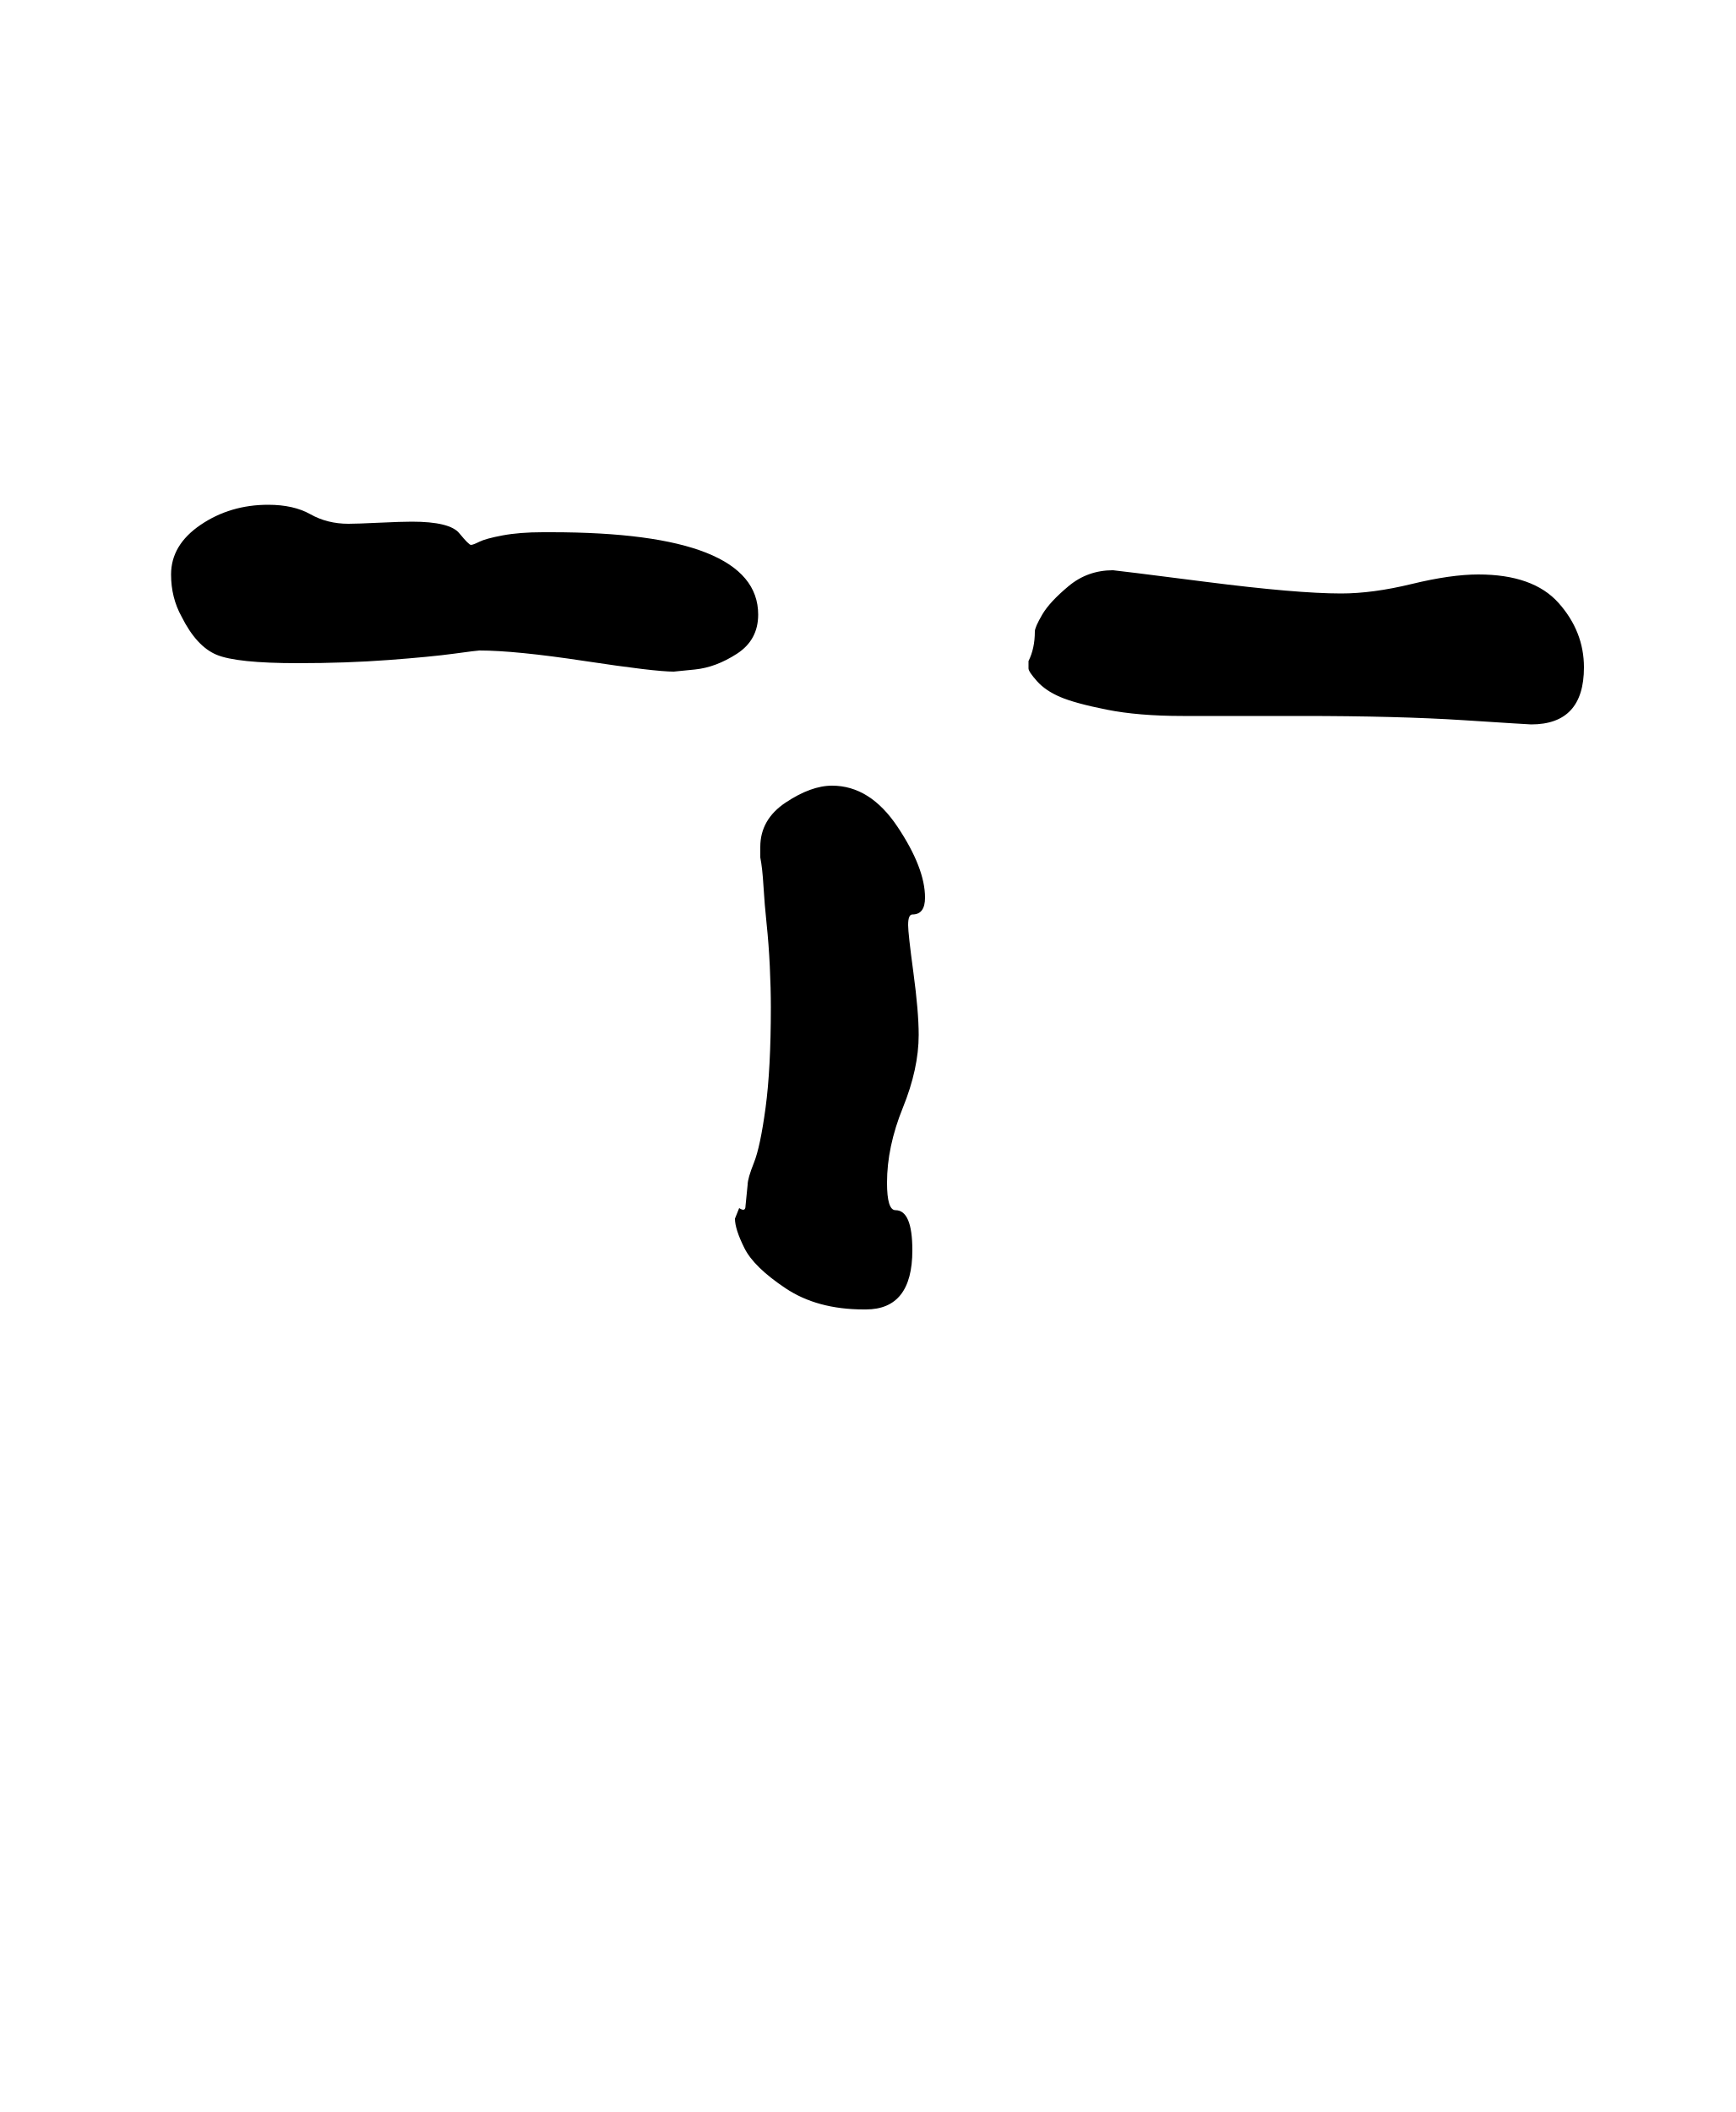
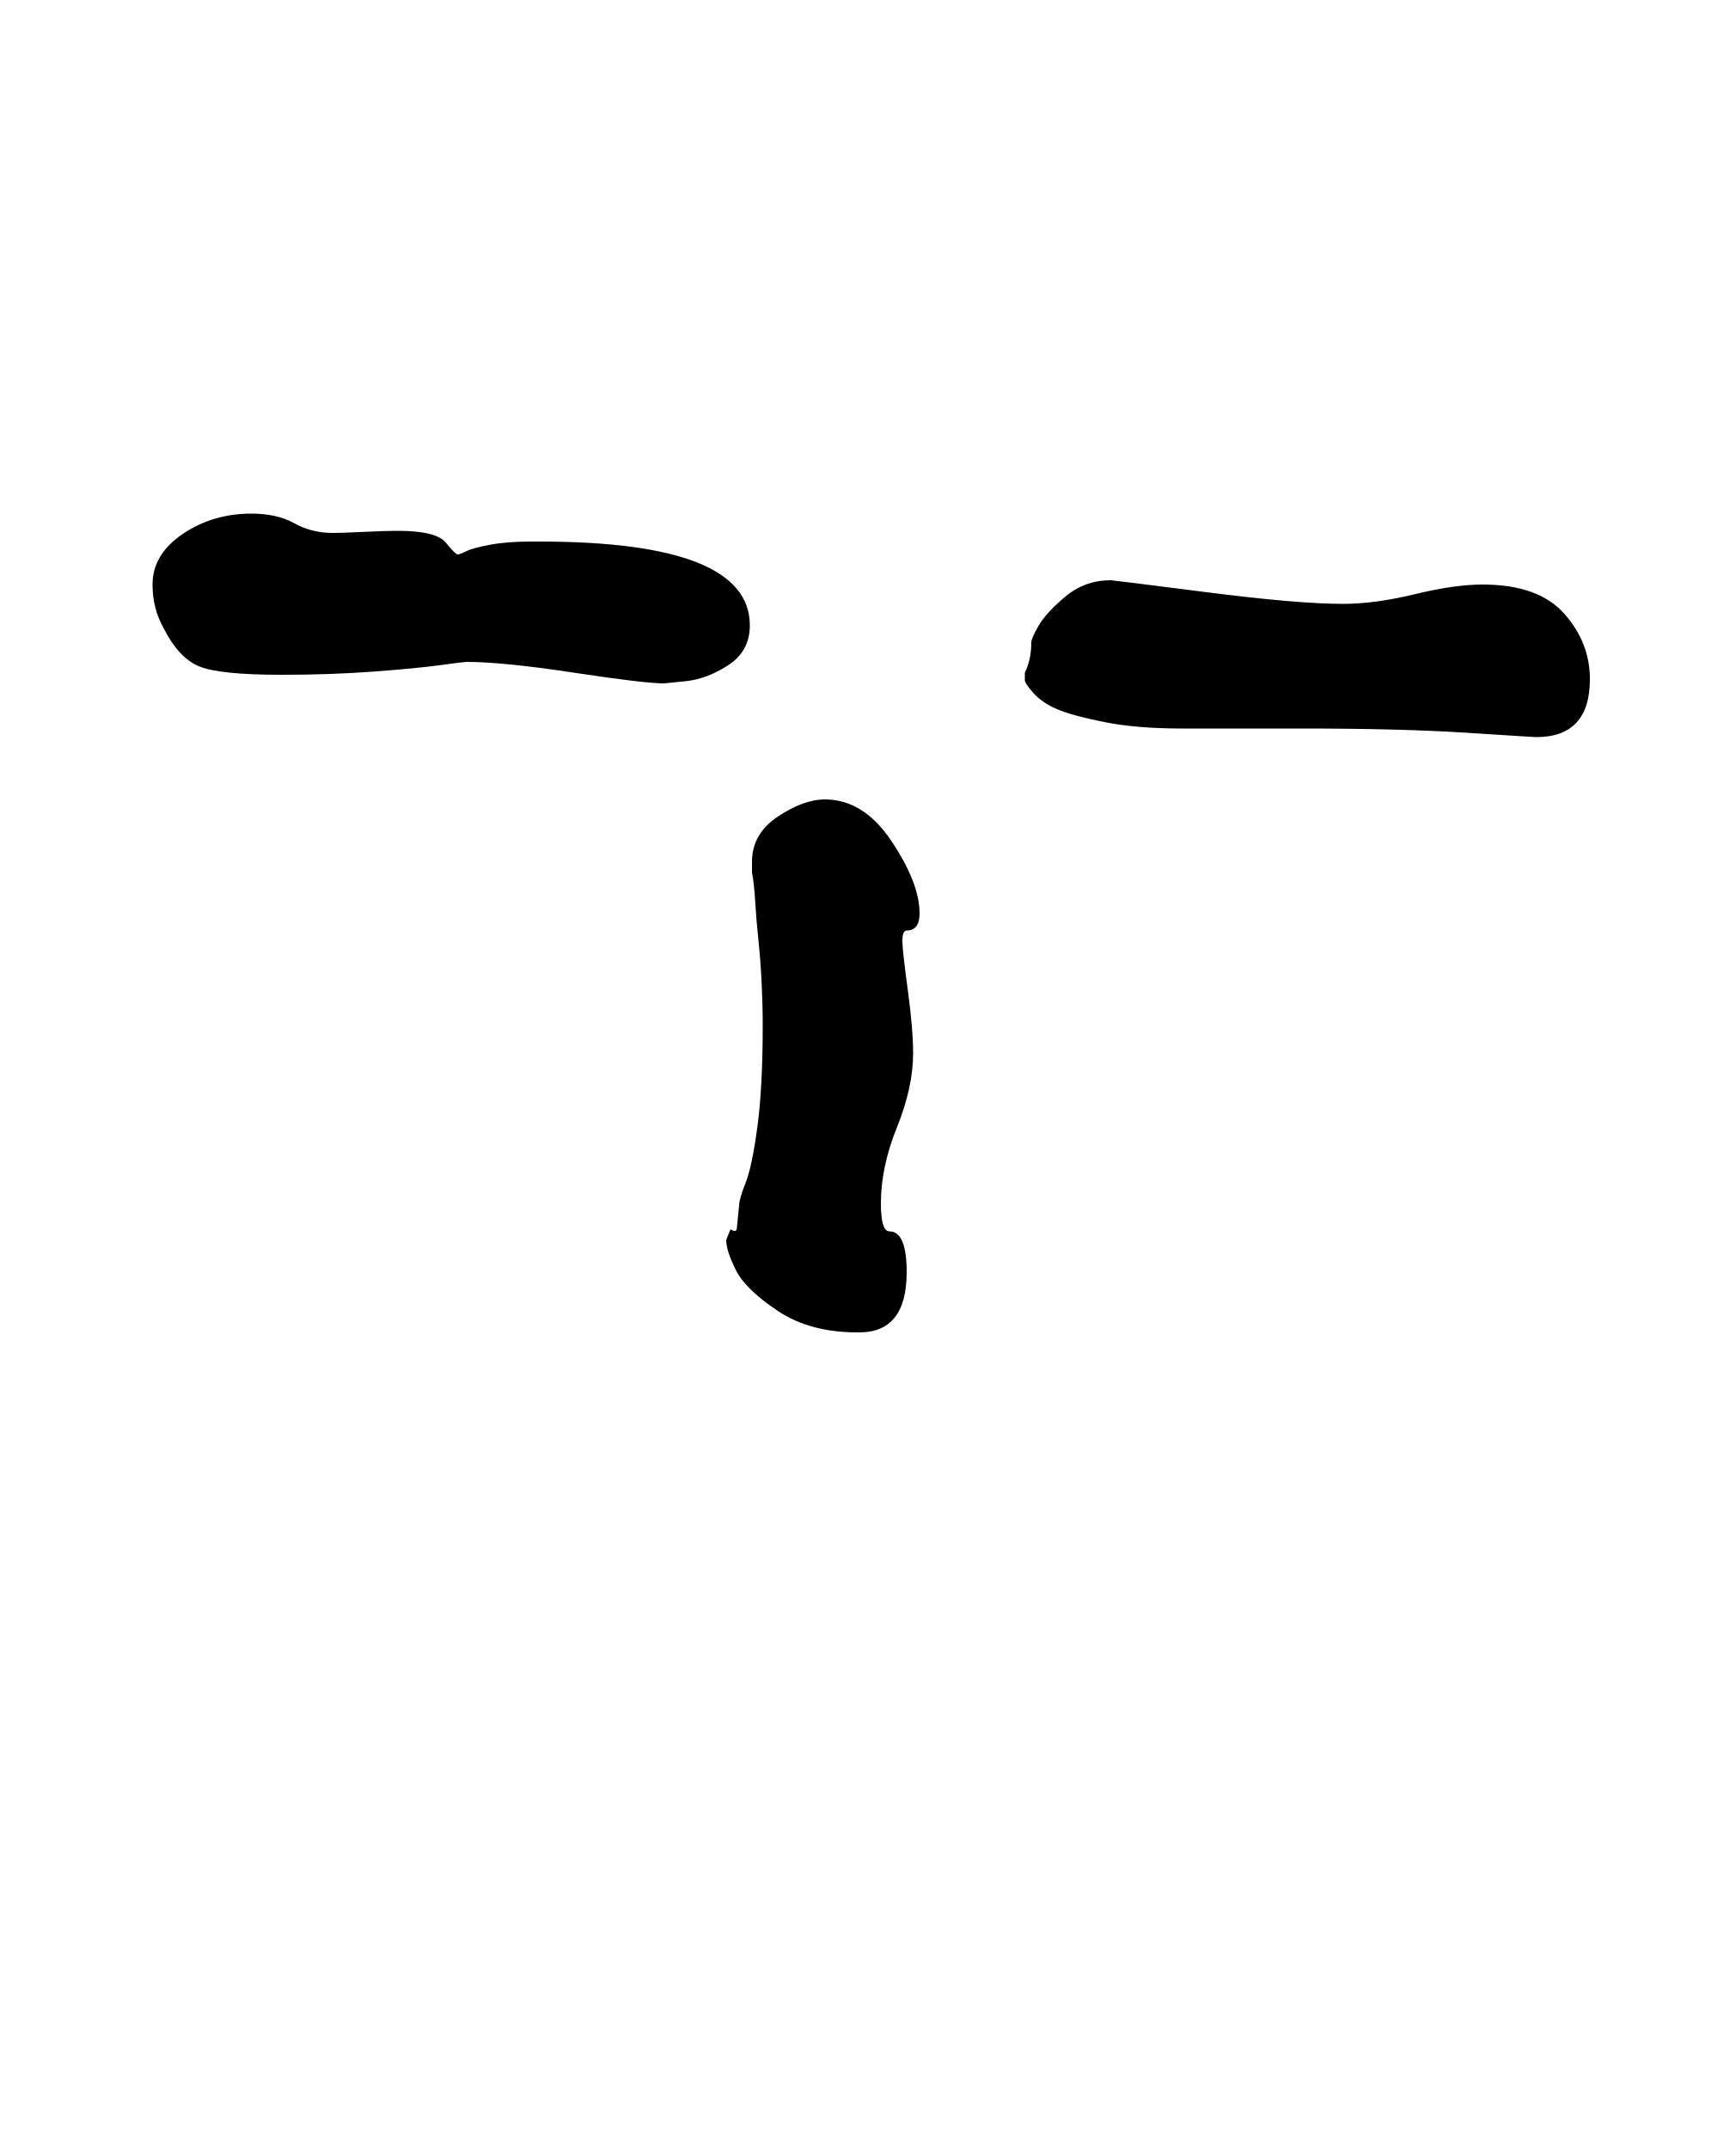
- <svg xmlns="http://www.w3.org/2000/svg" version="1.1" viewBox="-10 0 822 1000">
-   <path fill="currentColor" d="M350 401q0 -13 12 -21t22 -8q18 0 31 19.5t13 33.5q0 8 -6 8q-2 0 -2 5q0 4 2.5 22.5t2.5 29.5q0 16 -7.5 34.5t-7.5 35.5q0 13 4 13q8 0 8 19q0 28 -22 28h-1q-22 0 -37 -10t-19.5 -19t-4.5 -14l2 -5q3 2 3 -1l1 -10q0 -3 3 -10.5t5.5 -26t2.5 -47.5q0 -9 -0.5 -19.5 t-1.5 -20t-1.5 -18t-1.5 -13.5v-5zM740 316q0 27 -25 27q-1 0 -32 -2t-77 -2h-56q-21 0 -36 -3t-22 -6t-11 -7.5t-4 -6v-3.5q3 -6 3 -14q0 -2 3.5 -8t12.5 -13.5t21 -7.5q1 0 44 5.5t64 5.5q15 0 33.5 -4.5t31.5 -4.5q26 0 38 13.5t12 30.5zM185 247q18 0 22.5 5.5t5.5 5.5 t4 -1.5t11 -3t19 -1.5h4q98 0 98 39q0 12 -10 18.5t-20 7.5l-10 1q-9 0 -42 -5t-50 -5q-1 0 -12 1.5t-31 3t-43 1.5q-29 0 -38.5 -4t-16.5 -18q-5 -9 -5 -20q0 -14 14 -23.5t32 -9.5q12 0 20 4.5t18 4.5q4 0 14.5 -0.5t15.5 -0.5z" />
+ <svg xmlns="http://www.w3.org/2000/svg" version="1.1" viewBox="-10 0 808 1000">
+   <path fill="currentColor" d="M340 401q0 -13 12 -21t22 -8q18 0 31 19.5t13 33.5q0 8 -6 8q-2 0 -2 5q0 4 2.5 22.5t2.5 29.5q0 16 -7.5 34.5t-7.5 35.5q0 13 4 13q8 0 8 19q0 28 -22 28h-1q-22 0 -37 -10t-19.5 -19t-4.5 -14l2 -5q3 2 3 -1l1 -10q0 -3 3 -10.5t5.5 -26t2.5 -47.5q0 -9 -0.5 -19.5 t-1.5 -20t-1.5 -18t-1.5 -13.5v-5zM730 316q0 27 -25 27q-1 0 -32 -2t-77 -2h-56q-21 0 -36 -3t-22 -6t-11 -7.5t-4 -6v-3.5q3 -6 3 -14q0 -2 3.5 -8t12.5 -13.5t21 -7.5q1 0 44 5.5t64 5.5q15 0 33.5 -4.5t31.5 -4.5q26 0 38 13.5t12 30.5zM175 247q18 0 22.5 5.5t5.5 5.5 t4 -1.5t11 -3t19 -1.5h4q98 0 98 39q0 12 -10 18.5t-20 7.5l-10 1q-9 0 -42 -5t-50 -5q-1 0 -12 1.5t-31 3t-43 1.5q-29 0 -38.5 -4t-16.5 -18q-5 -9 -5 -20q0 -14 14 -23.5t32 -9.5q12 0 20 4.5t18 4.5q4 0 14.5 -0.5t15.5 -0.5z" />
</svg>
